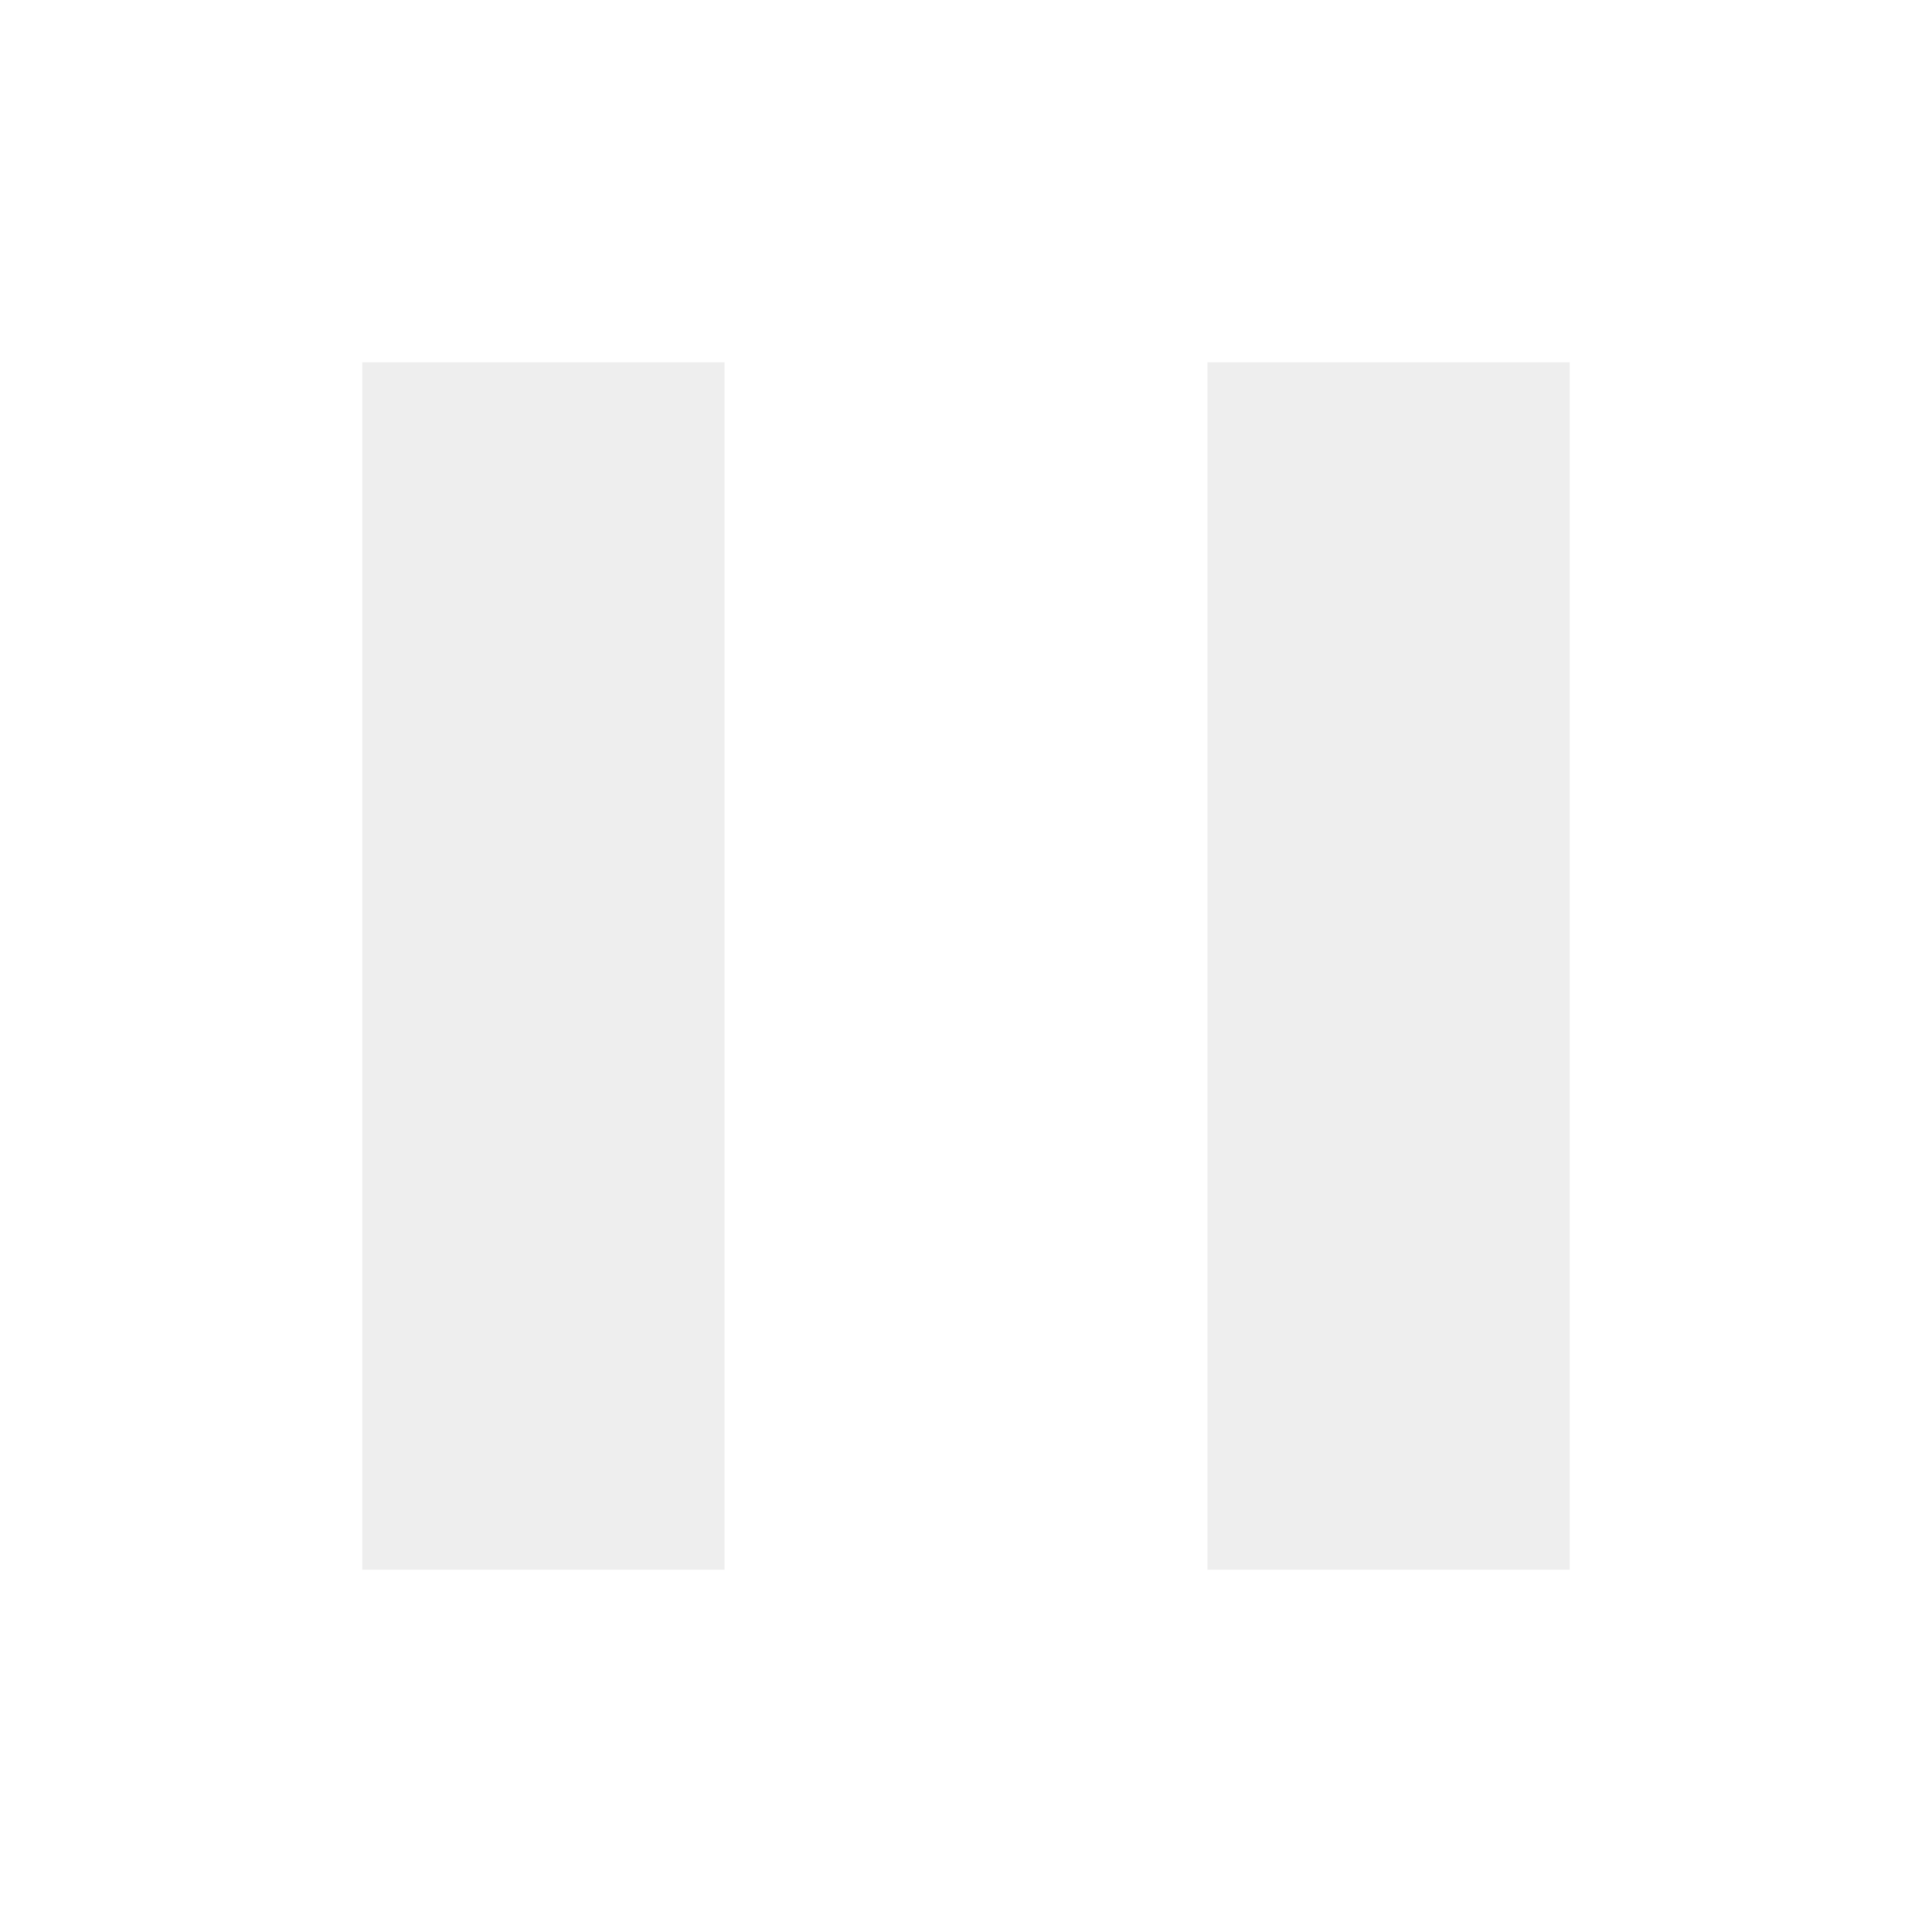
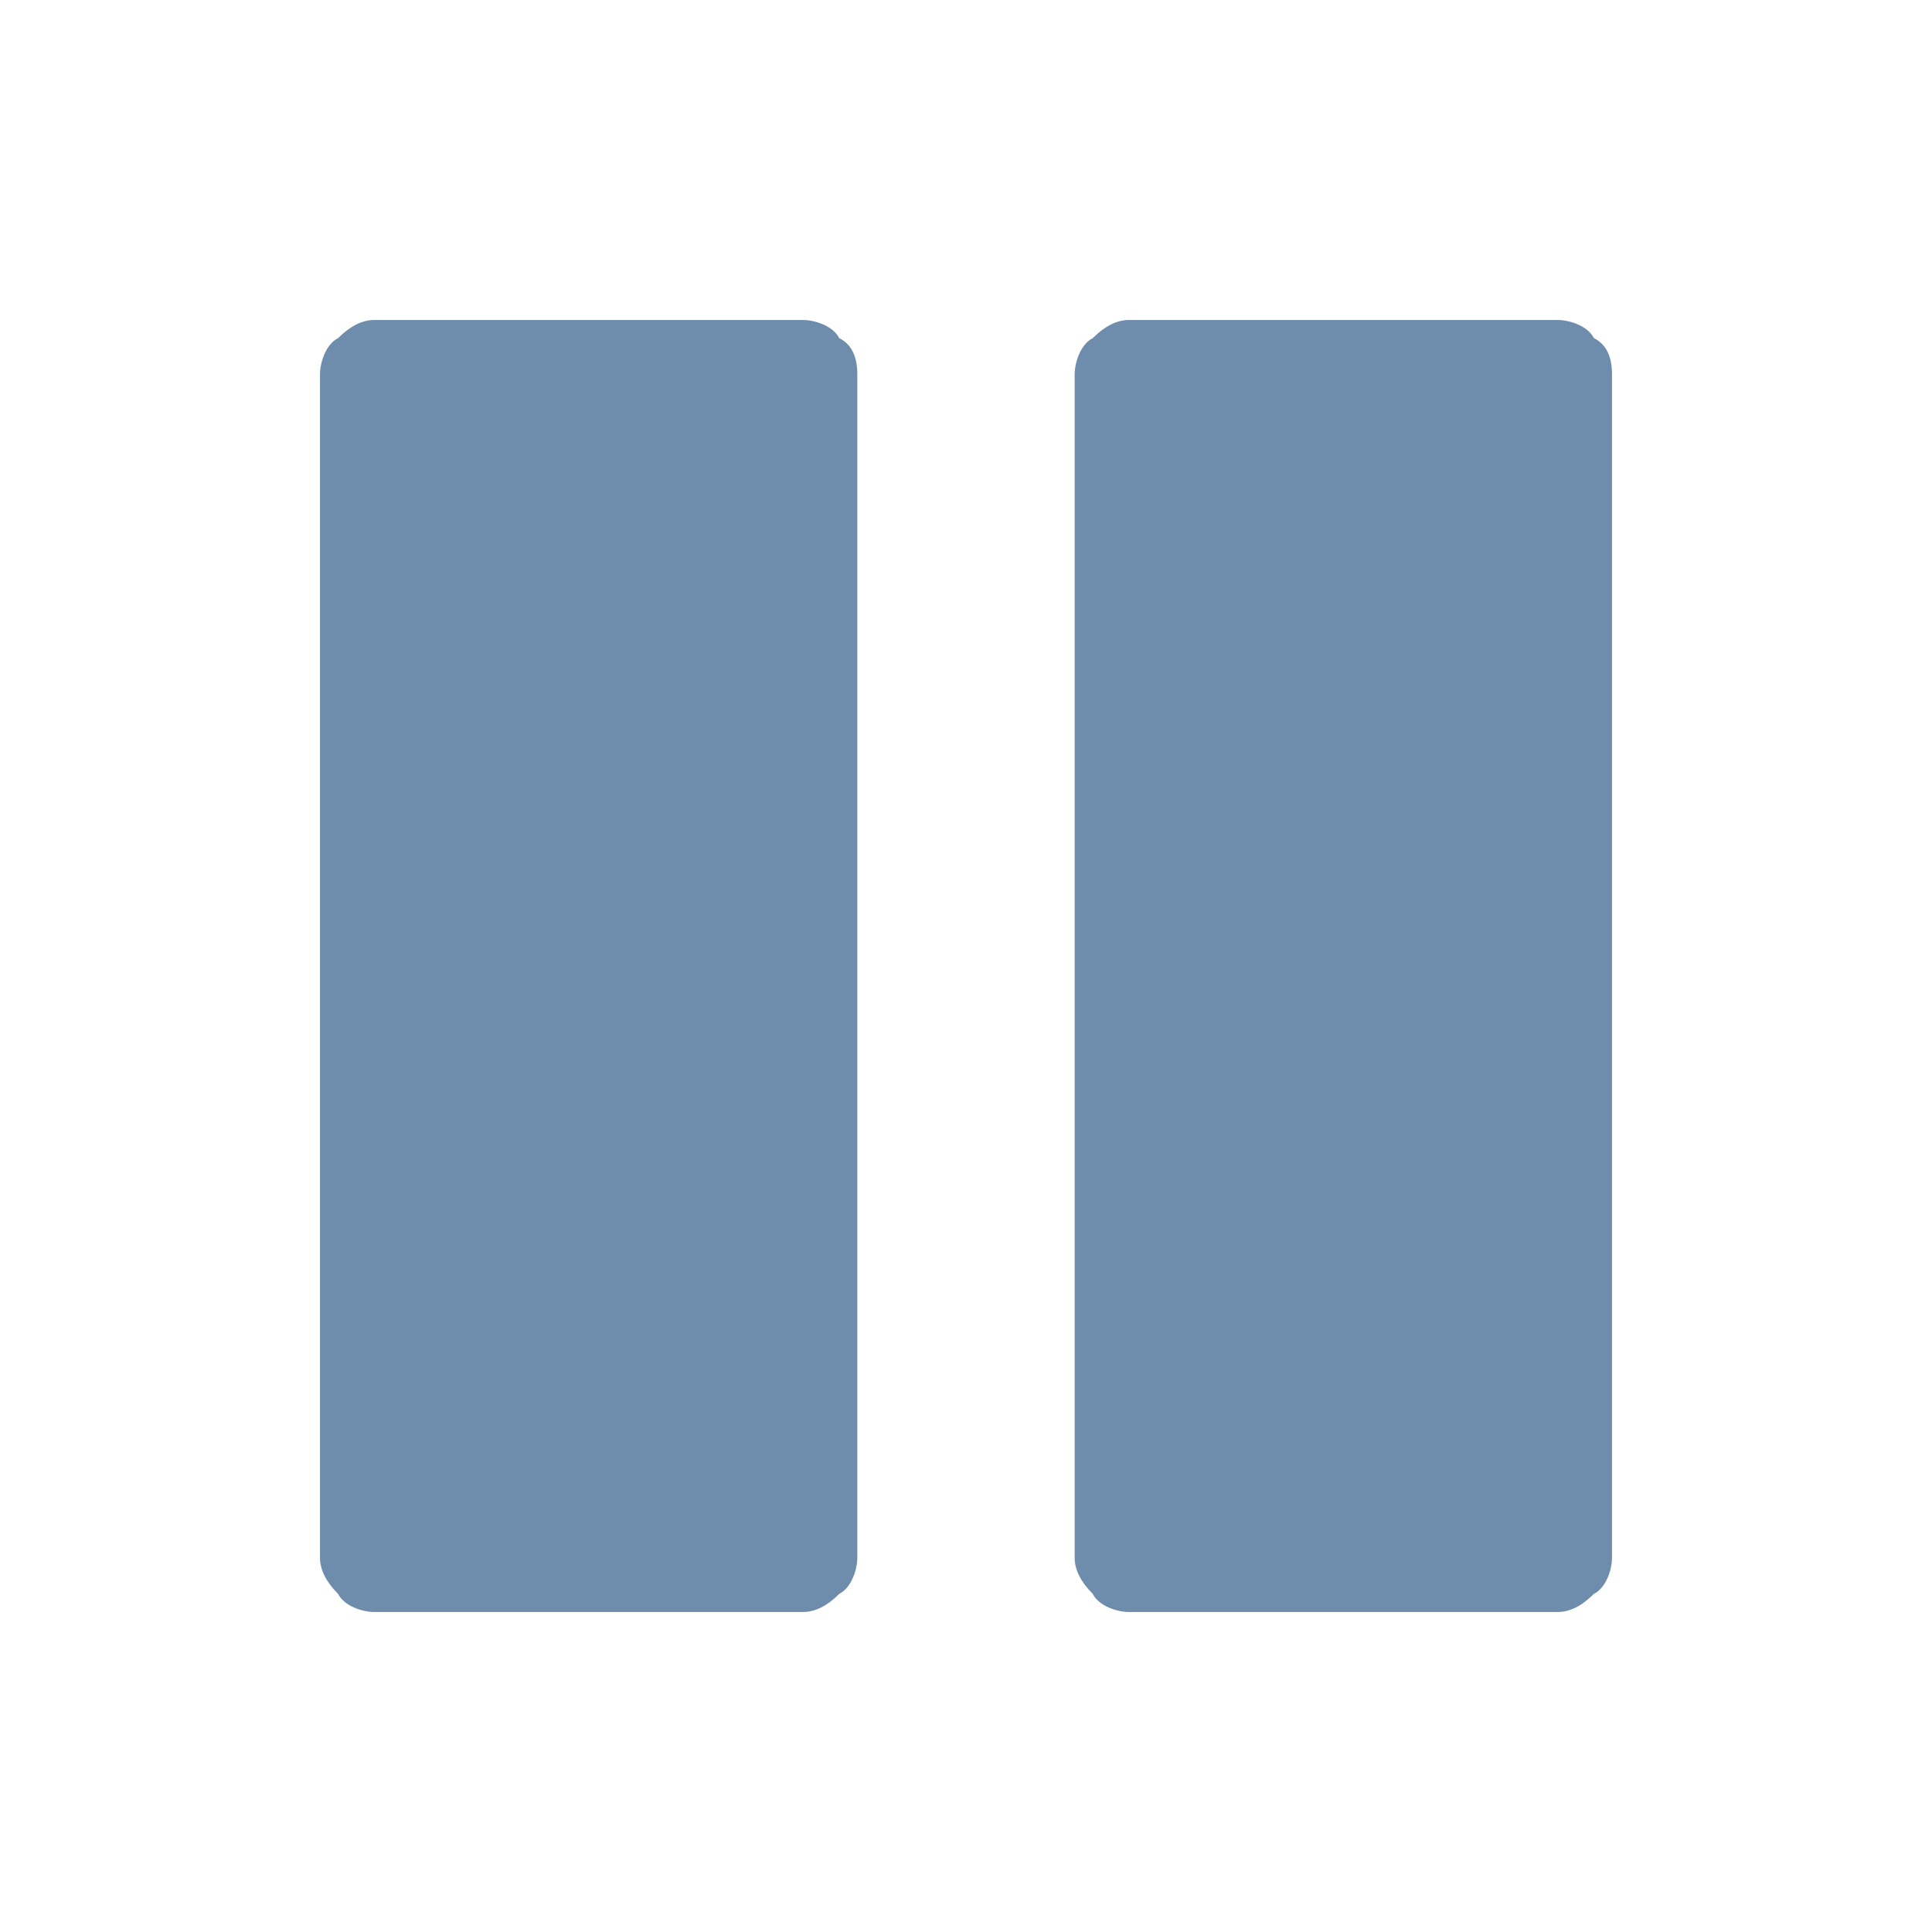
- <svg xmlns="http://www.w3.org/2000/svg" width="16px" height="16px" viewBox="0 0 16 16" version="1.1">
-   <g id="surface1">
-     <defs>
-       <style id="current-color-scheme" type="text/css">
-      .ColorScheme-Text { color:#eeeeee; } .ColorScheme-Highlight { color:#424242; }
-   </style>
-     </defs>
-     <path style="fill:currentColor" class="ColorScheme-Text" d="M 3 3 L 3 13 L 6 13 L 6 3 Z M 10 3 L 10 13 L 13 13 L 13 3 Z M 10 3 " />
-   </g>
+ <svg xmlns="http://www.w3.org/2000/svg" viewBox="0 0 32 32">
+   <path fill="#6e8dad" d="M14.2 6.2v19.6c0 .2-.1.5-.3.6-.2.2-.4.3-.6.3H6.2c-.2 0-.5-.1-.6-.3-.2-.2-.3-.4-.3-.6V6.2c0-.2.1-.5.3-.6.2-.2.4-.3.6-.3h7.1c.2 0 .5.1.6.3.2.1.3.3.3.6zm12.5 0v19.6c0 .2-.1.5-.3.6-.2.2-.4.3-.6.3h-7.1c-.2 0-.5-.1-.6-.3-.2-.2-.3-.4-.3-.6V6.2c0-.2.1-.5.3-.6.2-.2.4-.3.6-.3h7.1c.2 0 .5.1.6.3.2.1.3.3.3.6z" />
</svg>
